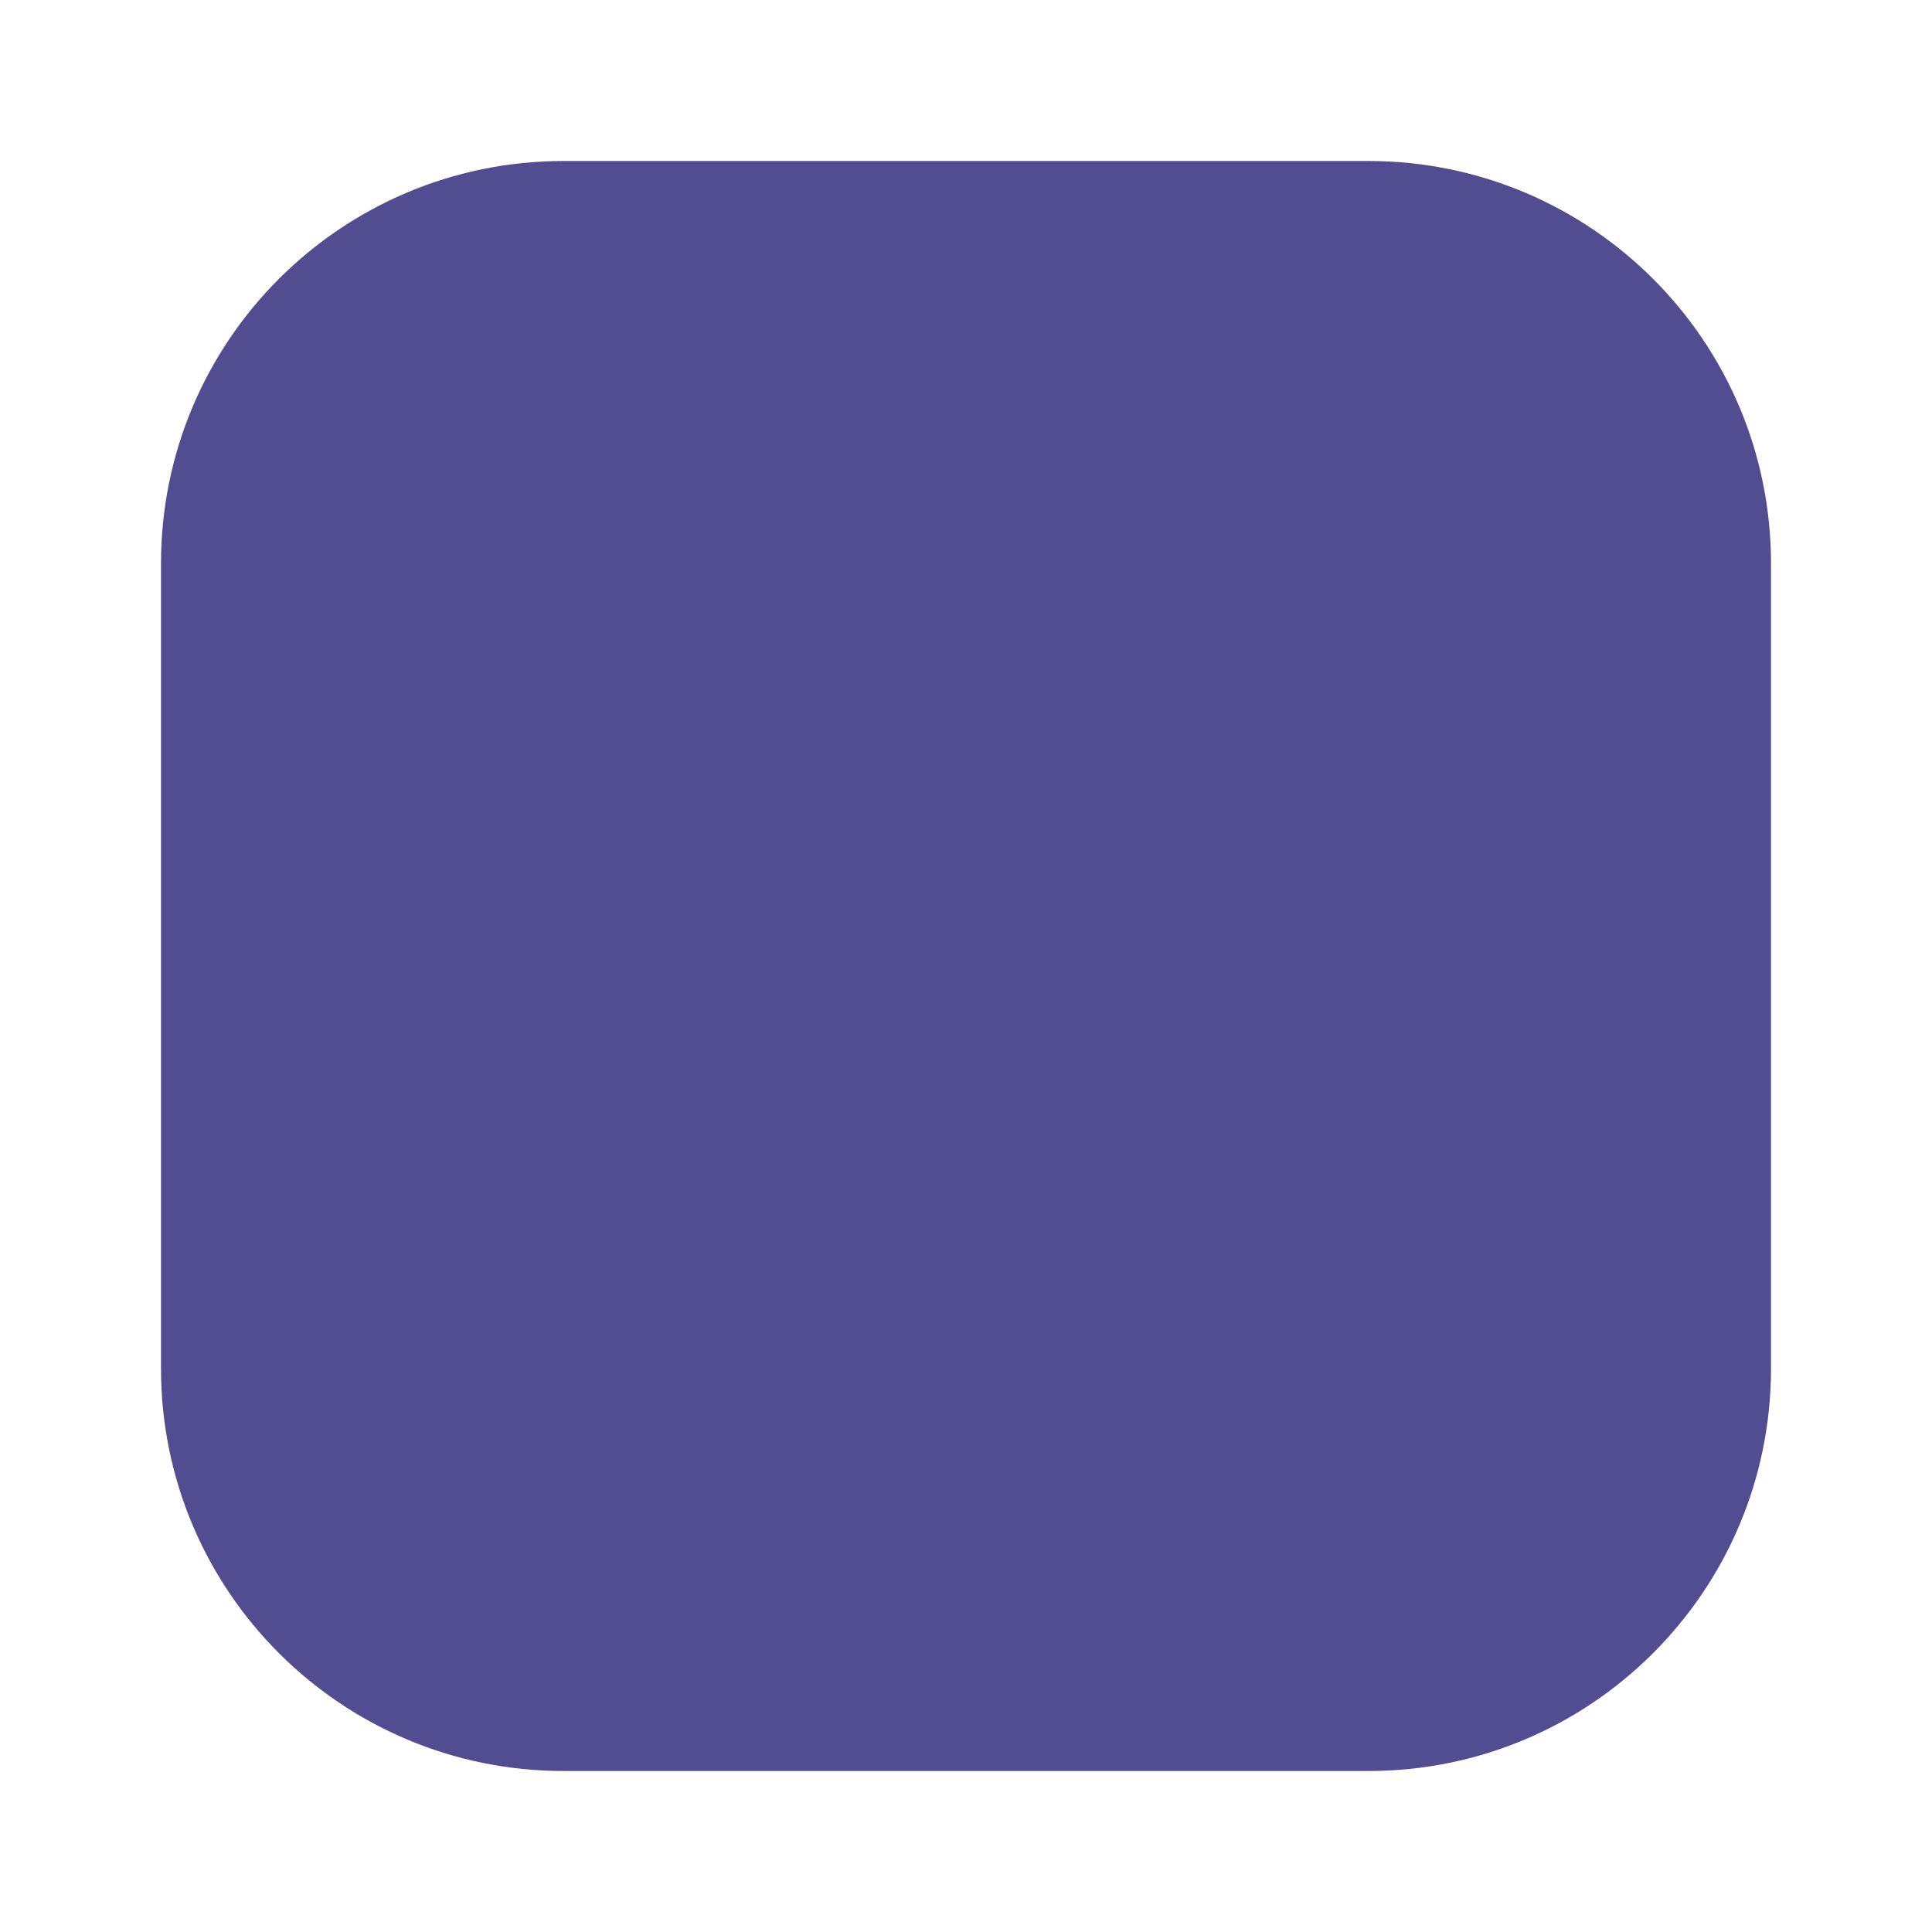
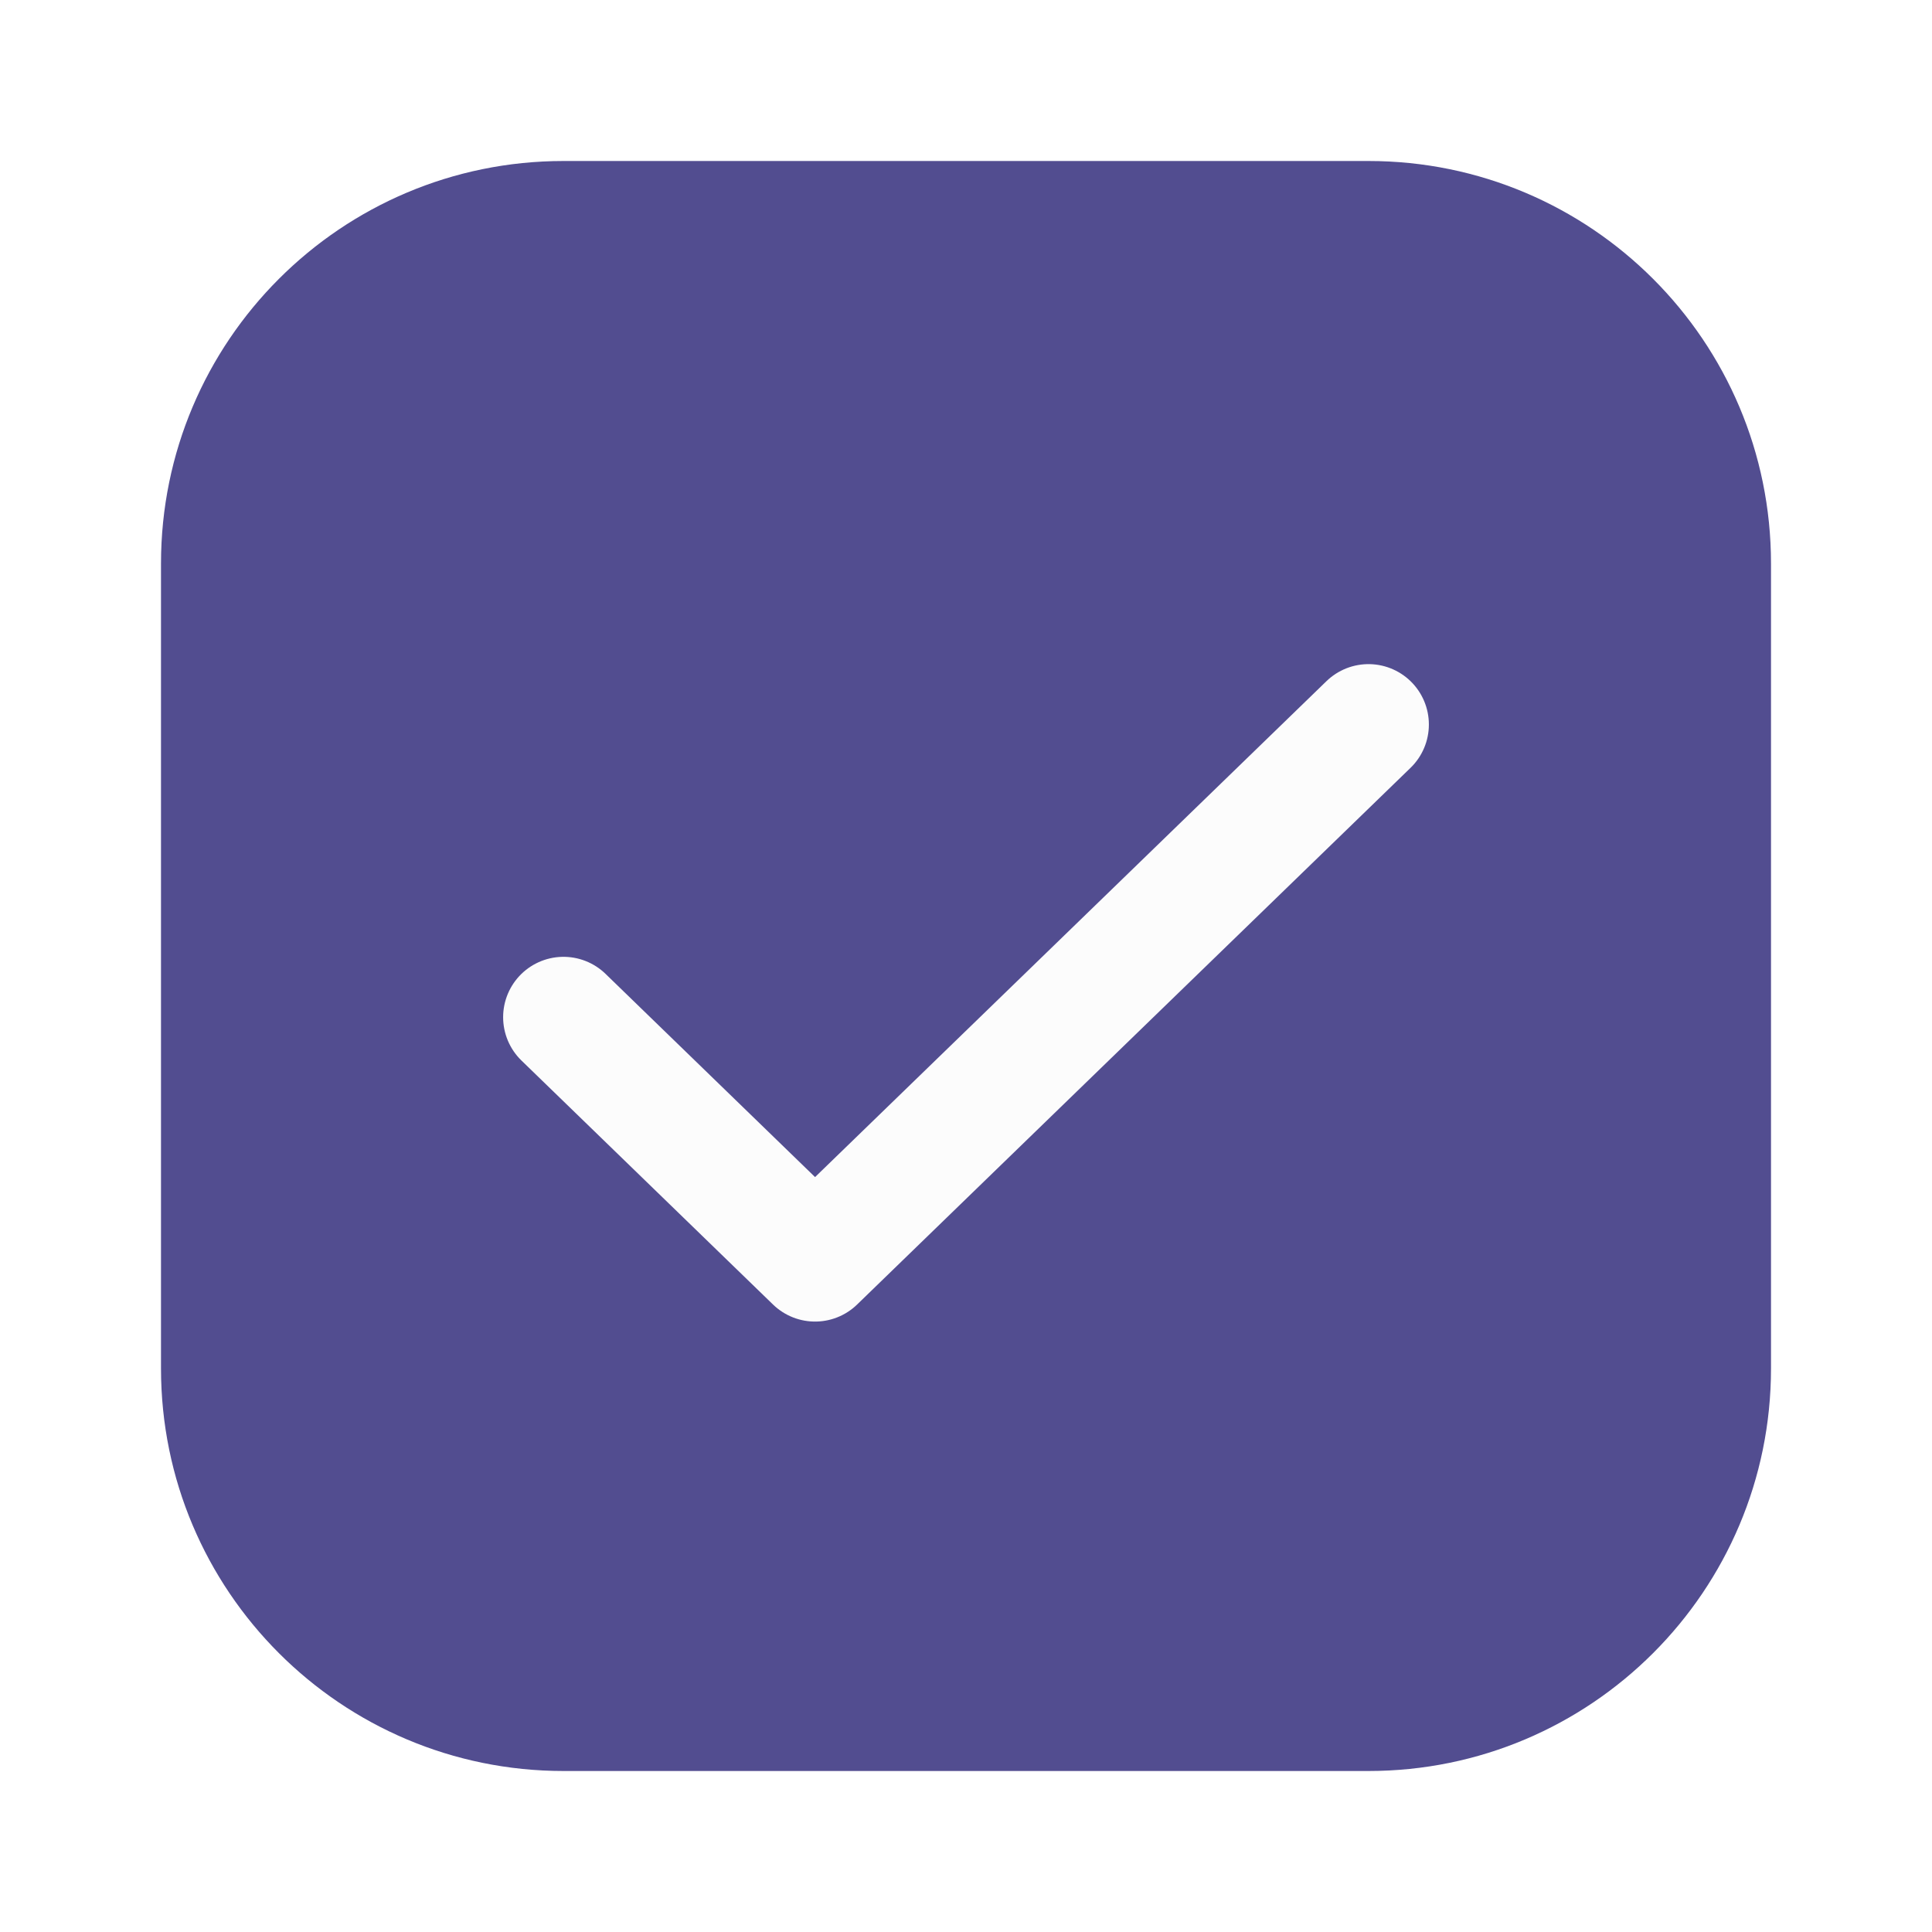
<svg xmlns="http://www.w3.org/2000/svg" width="24" height="24" viewBox="0 0 24 24" fill="none">
  <rect x="2" y="2" width="20" height="20" rx="5" fill="#524D90" />
-   <path d="M17 9L10.125 15.667L7 12.636" stroke-width="1.5" stroke-linecap="round" stroke-linejoin="round" />
+   <path d="M17 9L10.125 15.667L7 12.636" stroke="#FCFCFC" stroke-width="1.5" stroke-linecap="round" stroke-linejoin="round" />
</svg>
